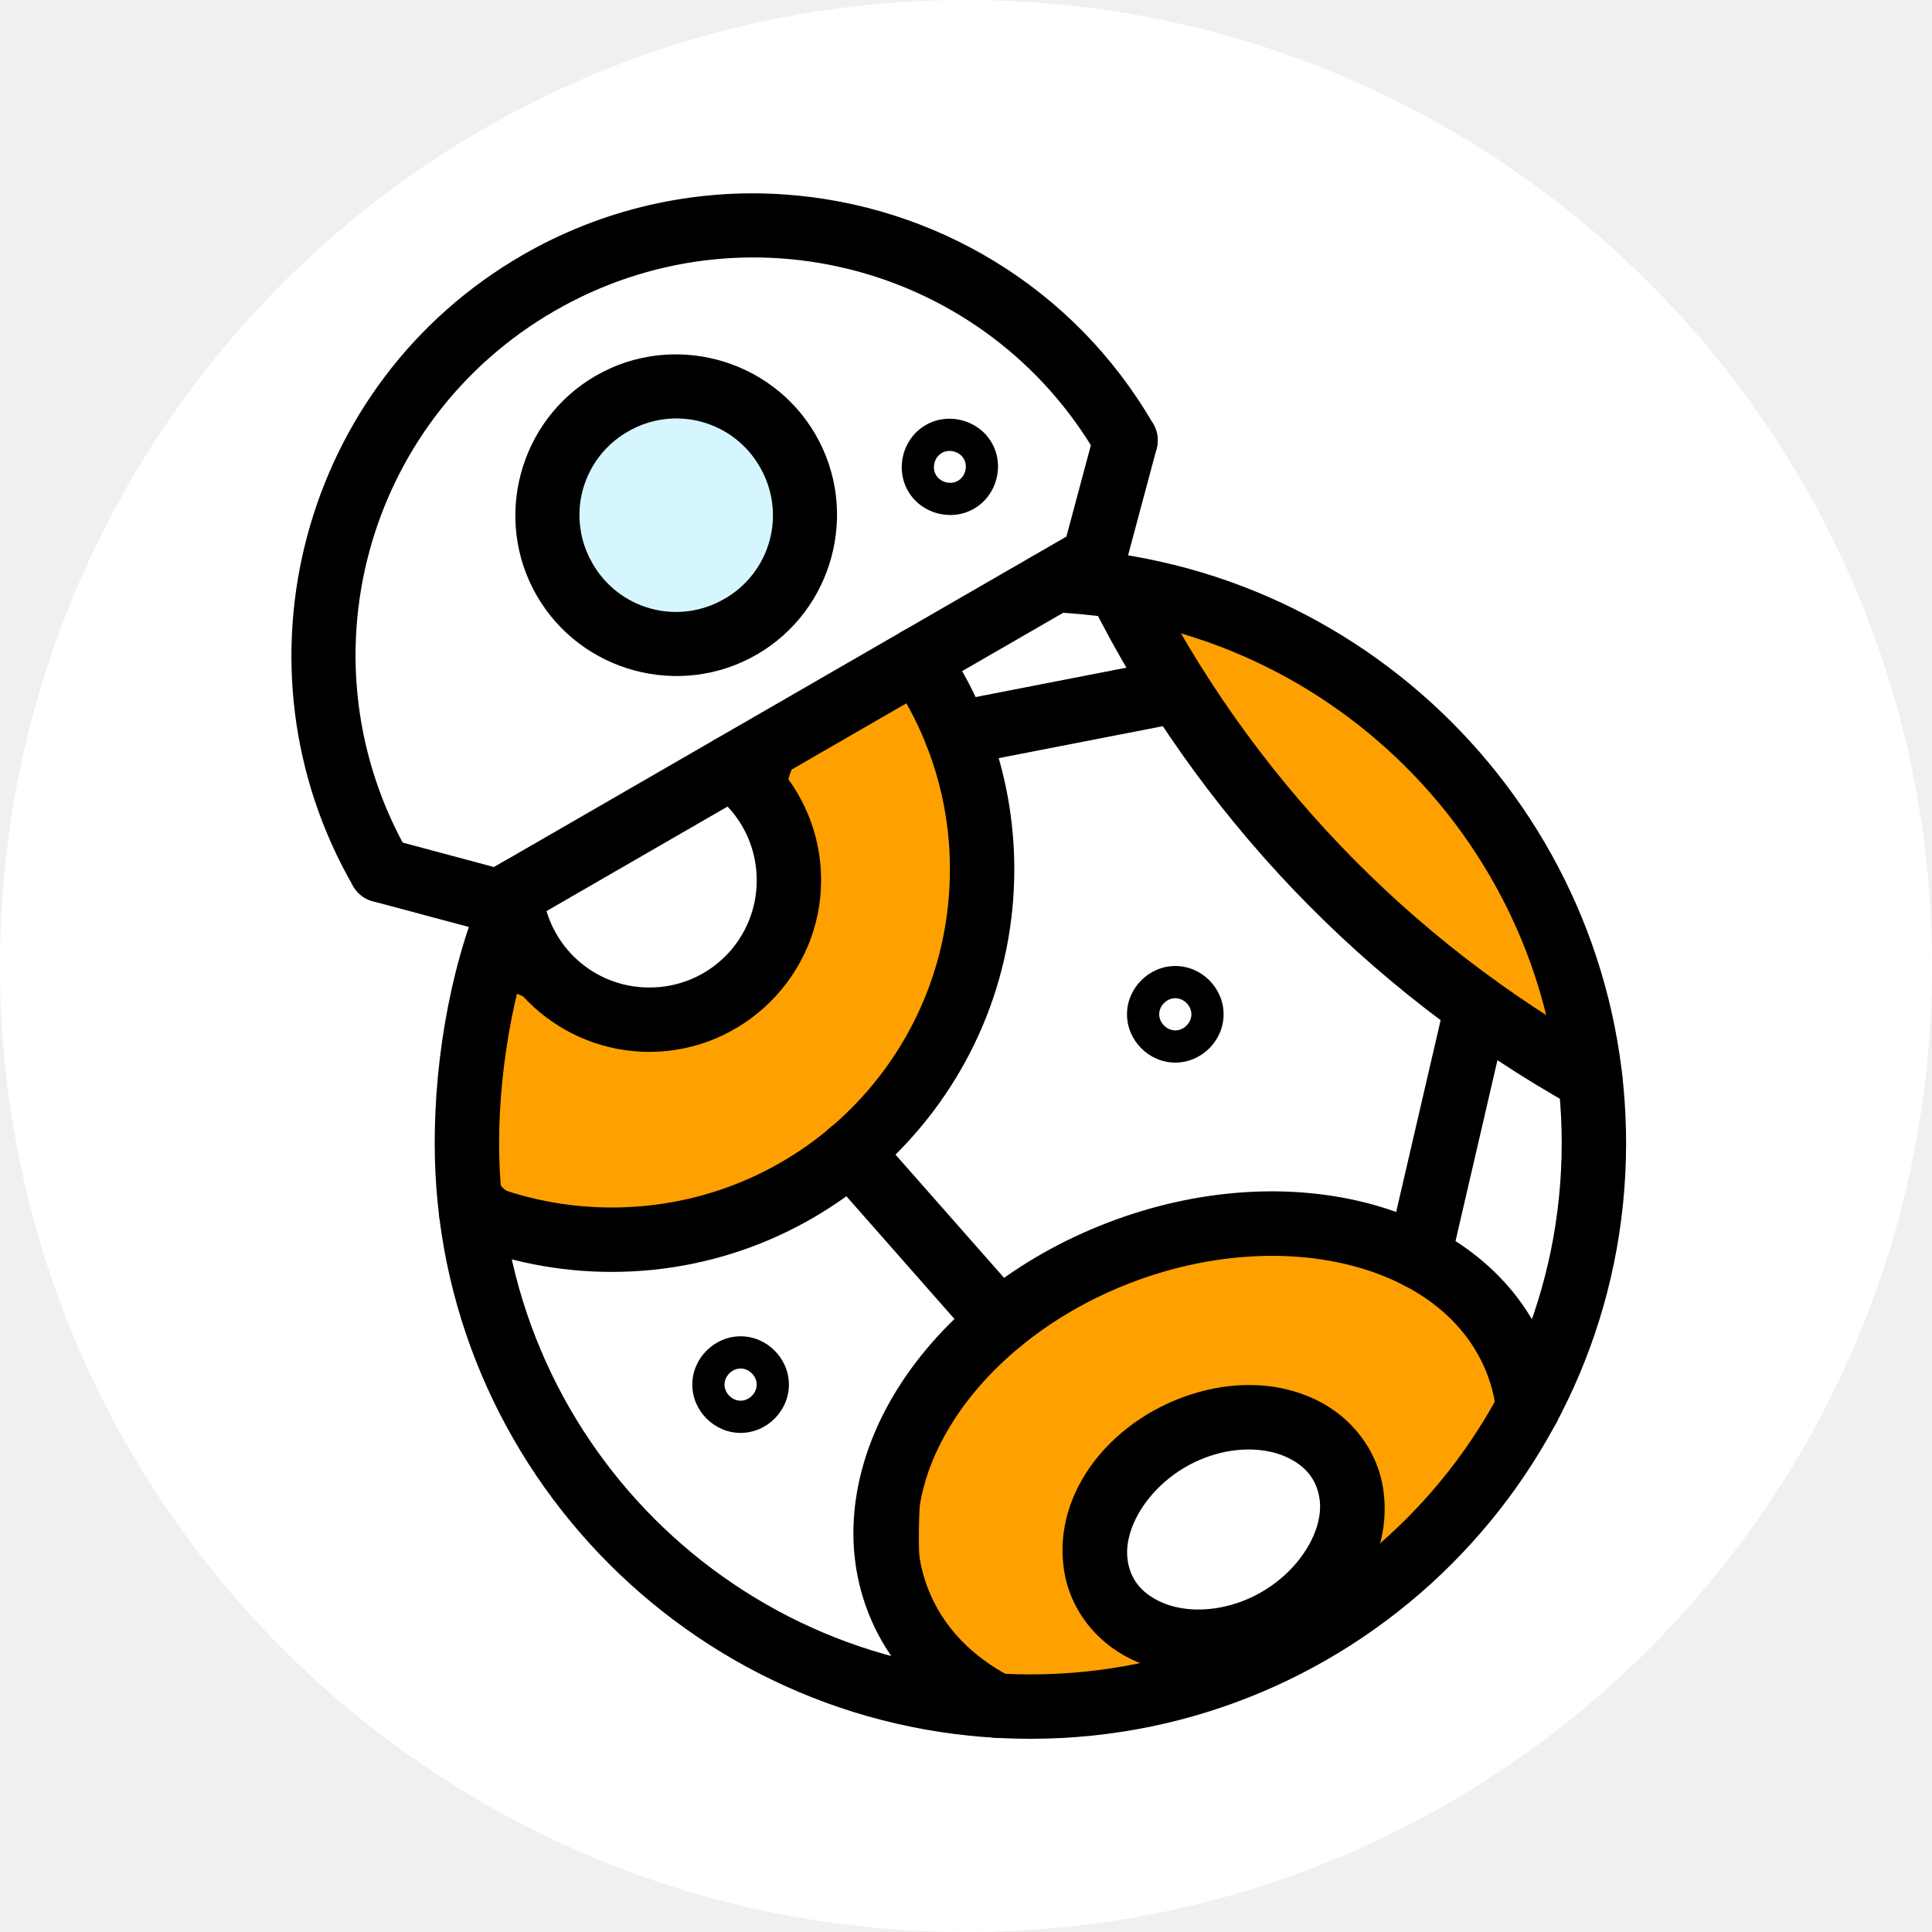
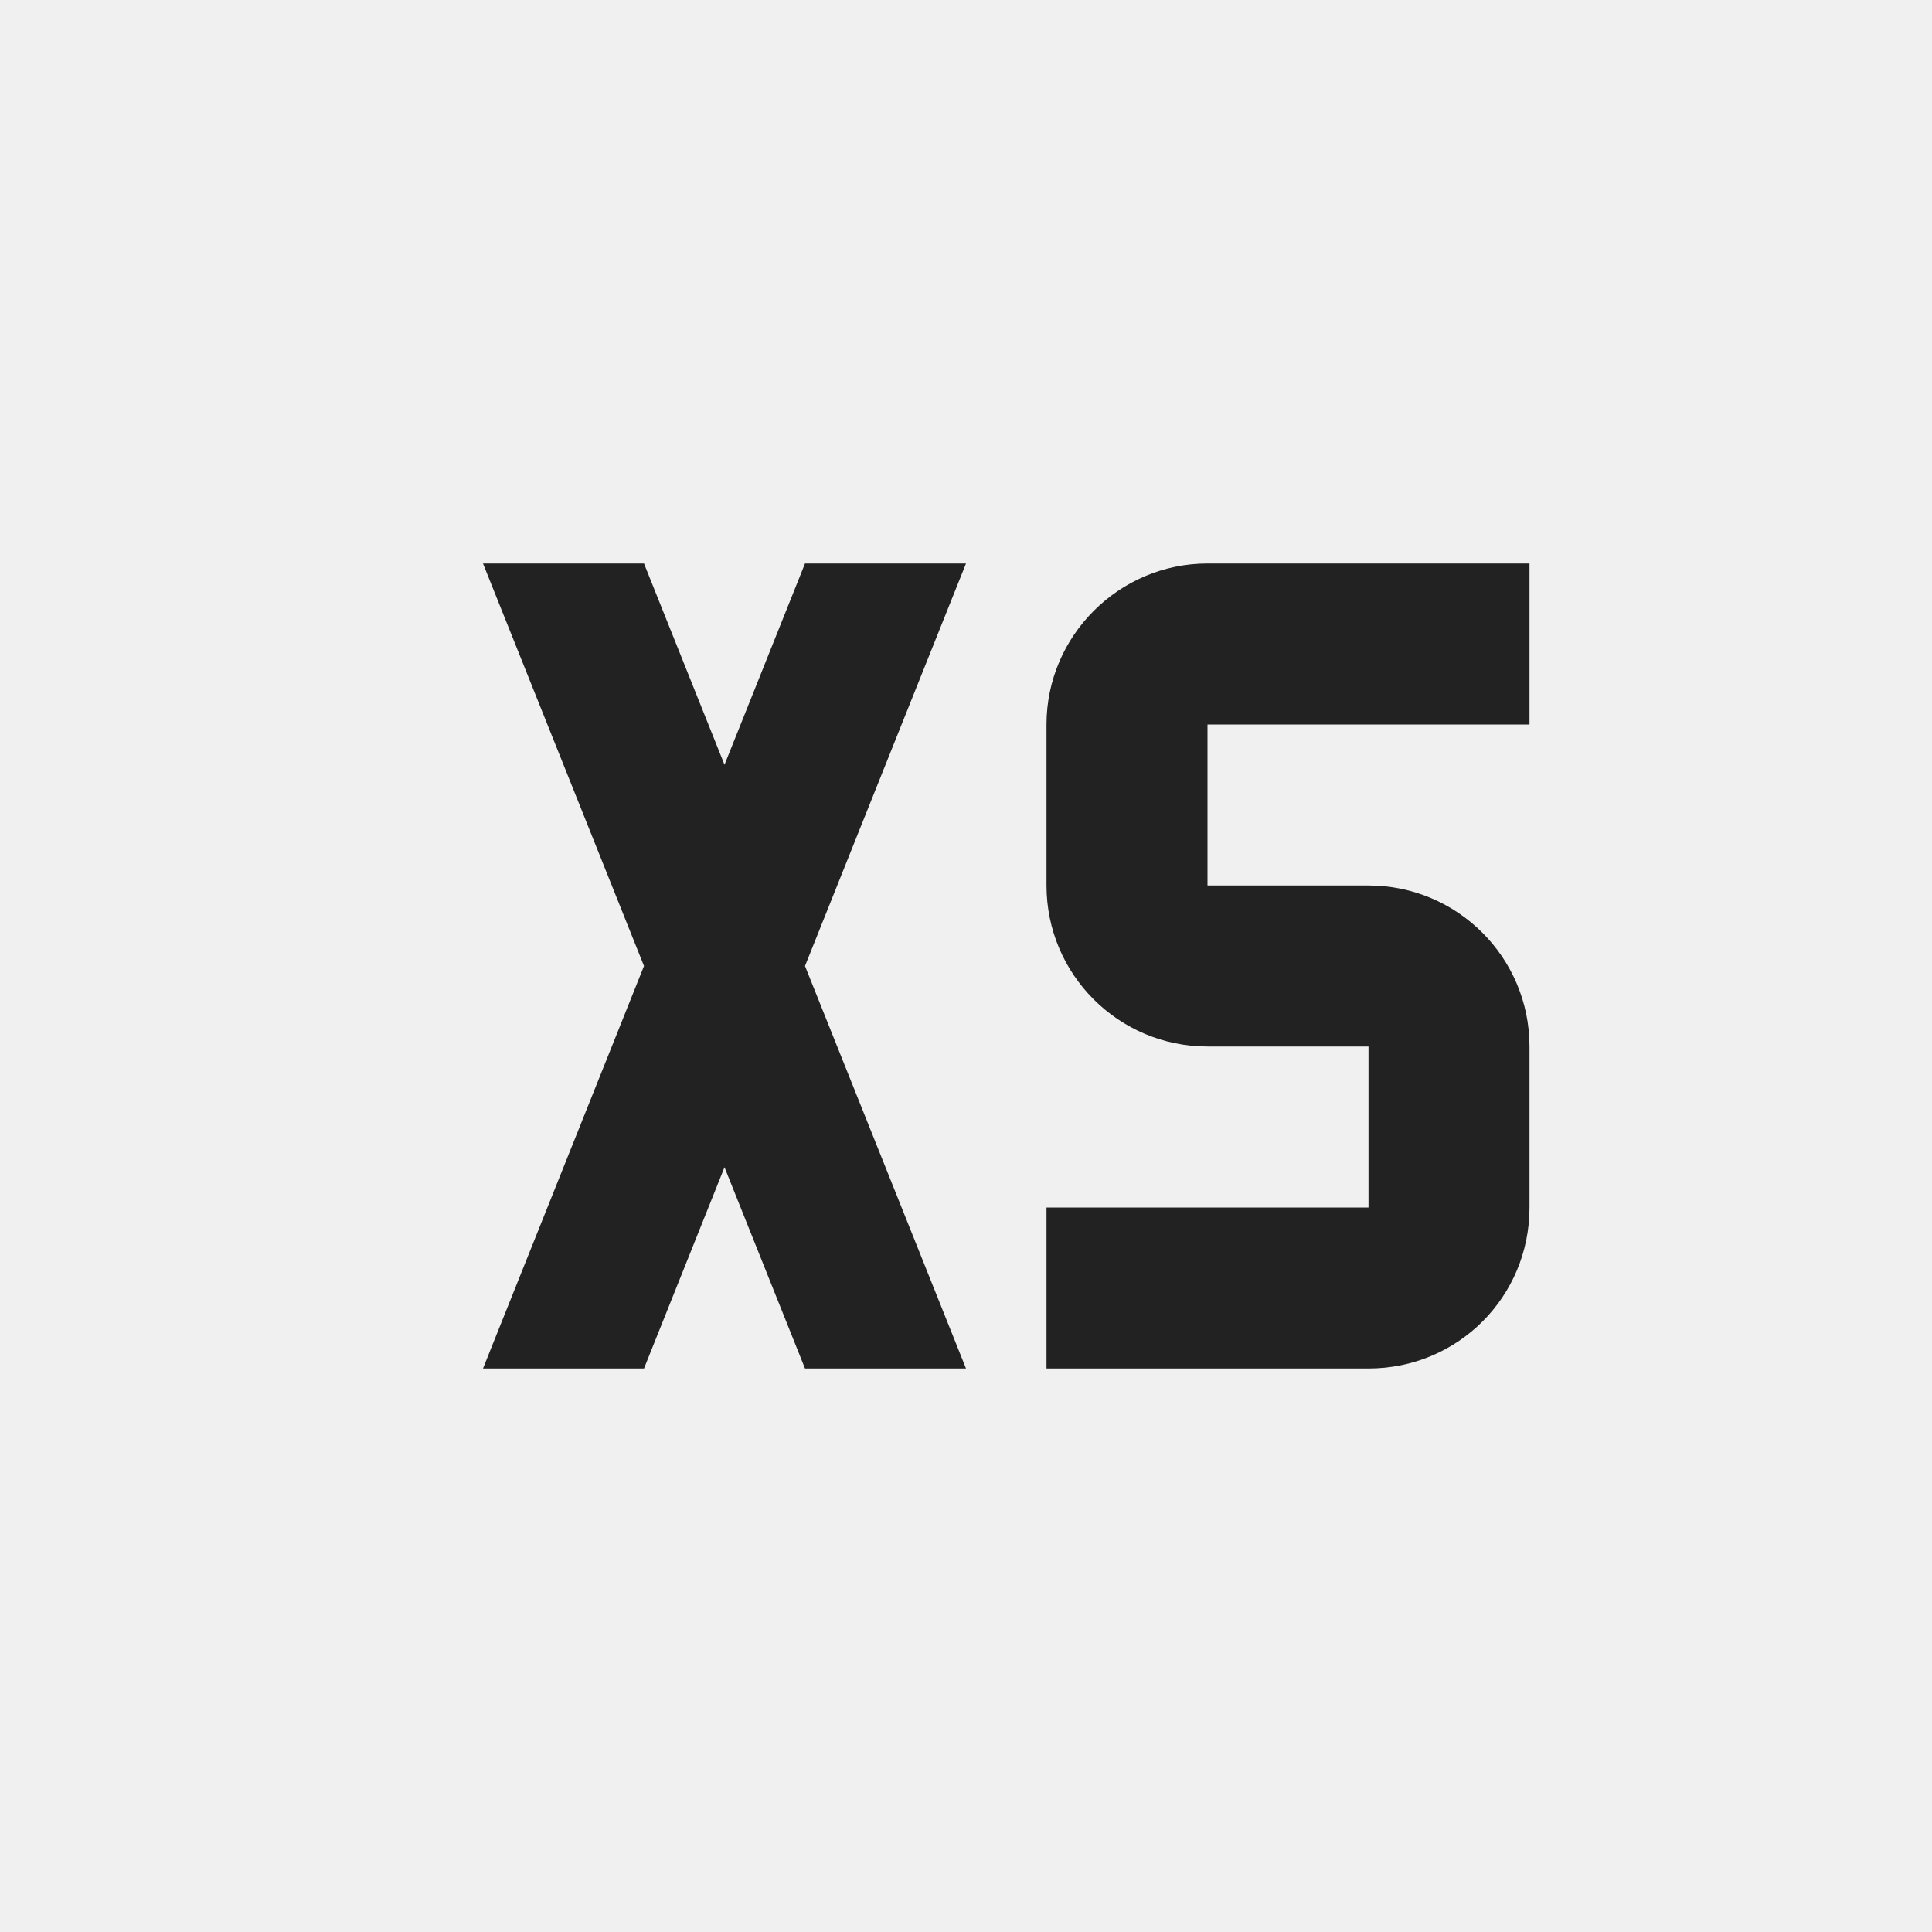
- <svg xmlns="http://www.w3.org/2000/svg" version="1.1" width="1000" height="1000">
-   <g clip-path="url(#SvgjsClipPath1079)">
-     <rect width="1000" height="1000" fill="#ffffff" />
-     <g transform="matrix(8.333333,0,0,8.333333,100,100)">
-       <svg version="1.1" width="96" height="96">
-         <svg xml:space="preserve" width="96" height="96">
-           <path d="M25.8 13.04c1.08-.52 2.64-.84 4.12-.78 1.48.06 2.88.5 4.06 1.3 1.18.8 2.14 1.96 2.7 3.24.56 1.28.72 2.68.52 4.08-.2 1.4-.76 2.8-1.78 3.94-1.02 1.14-2.5 2.02-3.88 2.48-1.38.46-2.66.5-3.86.04-1.2-.46-2.32-1.42-3.16-2.26-.84-.84-1.4-1.56-1.76-2.74-.36-1.18-.52-2.82-.36-4.12.16-1.3.64-2.26 1.18-3.1.54-.84 1.14-1.56 2.22-2.08Z" style="fill:#d5f6ff;stroke-linecap:round;stroke-linejoin:round" />
-           <path d="M29.96 11.262c-1.651-.067-3.32.263-4.595.877-1.274.613-2.045 1.536-2.627 2.441-.581.905-1.147 2.036-1.33 3.518a11.557 11.557 0 0 0 .395 4.533c.411 1.348 1.125 2.271 2.01 3.156.884.885 2.07 1.934 3.51 2.486 1.44.552 2.993.488 4.532-.025 1.54-.513 3.141-1.454 4.311-2.762 1.17-1.307 1.8-2.898 2.023-4.465.224-1.566.046-3.161-.593-4.623a8.665 8.665 0 0 0-3.055-3.666c-1.343-.91-2.928-1.403-4.58-1.47zm-.081 1.998c1.308.053 2.522.44 3.539 1.129a6.76 6.76 0 0 1 2.346 2.812c.48 1.099.623 2.304.447 3.537-.176 1.234-.667 2.442-1.537 3.414-.87.973-2.229 1.793-3.45 2.2-1.22.406-2.227.422-3.187.054s-2.015-1.238-2.81-2.033c-.796-.795-1.202-1.312-1.51-2.324-.309-1.012-.462-2.589-.324-3.707.137-1.119.53-1.907 1.029-2.682.498-.775.927-1.292 1.812-1.719.886-.426 2.337-.734 3.645-.681z" style="stroke-linecap:round;stroke-linejoin:round" />
-           <path d="M61.1 26.18c1.5-.02 4.22.82 6.44 1.76 2.22.94 3.94 1.98 5.52 3.06 1.58 1.08 3.02 2.2 4.44 3.64 1.42 1.44 2.82 3.2 4 4.9 1.18 1.7 2.14 3.34 2.88 5.28.74 1.94 1.26 4.18 1.28 5.62.02 1.44-.46 2.08-1.62 1.98-1.16-.1-3-.94-4.88-2.1-1.88-1.16-3.8-2.64-5.32-4.02-1.52-1.38-2.64-2.66-4.1-4.26-1.46-1.6-3.26-3.52-4.76-5.38-1.5-1.86-2.7-3.66-3.64-5.1-.94-1.44-1.62-2.52-1.82-3.5-.2-.98.08-1.86 1.58-1.88Z" style="fill:#ffa001;stroke-linecap:round;stroke-linejoin:round" />
-           <path d="M61.086 25.18c-.945.012-1.792.353-2.242 1.021-.45.668-.433 1.422-.303 2.059.26 1.274 1.017 2.4 1.961 3.847.944 1.447 2.165 3.278 3.7 5.18 1.533 1.903 3.347 3.836 4.8 5.428 1.453 1.592 2.6 2.903 4.166 4.326a38.668 38.668 0 0 0 5.467 4.13c1.944 1.2 3.77 2.112 5.318 2.245.774.067 1.623-.164 2.12-.783.496-.62.599-1.374.587-2.207-.023-1.666-.57-3.93-1.346-5.963-.775-2.034-1.785-3.754-2.992-5.492-1.207-1.74-2.634-3.537-4.11-5.033-1.474-1.497-2.975-2.662-4.587-3.764-1.612-1.102-3.402-2.184-5.695-3.154-2.293-.971-4.955-1.866-6.844-1.84zm.027 2c1.11-.015 3.89.772 6.037 1.681 2.147.91 3.798 1.907 5.346 2.965 1.548 1.058 2.926 2.132 4.291 3.516 1.365 1.384 2.738 3.106 3.89 4.767 1.154 1.662 2.064 3.22 2.768 5.067.705 1.846 1.198 4.063 1.215 5.277.009.607-.12.894-.148.93-.029.035 0 .074-.387.04-.773-.066-2.624-.834-4.44-1.954a36.969 36.969 0 0 1-5.173-3.908c-1.473-1.338-2.566-2.588-4.033-4.196-1.468-1.608-3.255-3.514-4.721-5.332-1.466-1.817-2.645-3.586-3.58-5.02-.936-1.433-1.538-2.468-1.678-3.154-.07-.343-.013-.519.002-.54.015-.022.056-.132.611-.14z" style="stroke-linecap:round;stroke-linejoin:round" />
-           <path d="M44.26 79.28c-.1 1.28-.22 3.12-.18 4.94.04 1.82.24 3.62.66 4.94.42 1.32 1.06 2.16 2.06 2.84 1 .68 2.36 1.2 3.22 1.44.86.24 1.22.2 2.18.08.96-.12 2.52-.32 3.78-.38 1.26-.06 2.22.02 3.2-.26s1.98-.92 1.76-1.76c-.22-.84-1.66-1.88-2.72-2.9-1.06-1.02-1.74-2.02-1.94-3.22-.2-1.2.08-2.6.6-3.76.52-1.16 1.28-2.08 2.32-2.78 1.04-.7 2.36-1.18 3.68-1.48 1.32-.3 2.64-.42 3.82-.34 1.18.08 2.22.36 3 1 .78.64 1.3 1.64 1.66 2.78.36 1.14.56 2.42.48 3.5-.08 1.08-.44 1.96-.02 2.18.42.22 1.62-.22 2.76-.94 1.14-.72 2.22-1.72 3.2-2.64.98-.92 1.86-1.76 2.54-2.72.68-.96 1.16-2.04 1.54-3.04.38-1 .66-1.92.66-2.8 0-.88-.28-1.72-.98-2.84-.7-1.12-1.82-2.52-3.12-3.52s-2.78-1.6-4.48-2.08c-1.7-.48-3.62-.84-5.54-1.04-1.92-.2-3.84-.24-5.62-.02-1.78.22-3.42.7-5.08 1.32-1.66.62-3.34 1.38-4.72 2.28-1.38.9-2.46 1.94-3.54 2.86-1.08.92-2.16 1.72-2.98 2.64-.82.92-1.38 1.96-1.7 2.84-.32.88-.4 1.6-.5 2.88Z" style="fill:#ffa001;stroke-linecap:round;stroke-linejoin:round" />
-           <path d="M62.658 63.467c-1.881.232-3.605.74-5.308 1.377-1.704.636-3.441 1.417-4.916 2.379-1.476.962-2.596 2.043-3.643 2.935-1.047.892-2.16 1.706-3.078 2.737a9.909 9.909 0 0 0-1.893 3.164c-.361.994-.455 1.85-.556 3.142-.101 1.292-.225 3.162-.184 5.041.041 1.879.235 3.738.707 5.22.472 1.484 1.299 2.58 2.451 3.364 1.153.784 2.557 1.31 3.514 1.576.957.267 1.609.23 2.572.11.964-.12 2.51-.316 3.703-.373 1.194-.057 2.234.044 3.428-.297.597-.17 1.2-.432 1.711-.877.511-.445.962-1.258.742-2.098-.22-.84-.768-1.327-1.326-1.855-.558-.529-1.179-1.041-1.668-1.512-.979-.942-1.494-1.738-1.648-2.664-.155-.926.075-2.18.527-3.188s1.074-1.76 1.965-2.359c.89-.6 2.108-1.053 3.344-1.334 1.235-.28 2.468-.388 3.53-.316 1.063.072 1.88.319 2.434.773.554.454 1.013 1.272 1.34 2.309.328 1.036.502 2.225.436 3.125-.034.45-.134.897-.192 1.363-.029.233-.058.473 0 .791.059.318.306.777.705.986.4.21.729.188 1.026.155.297-.034.582-.11.879-.213a9.273 9.273 0 0 0 1.853-.922c1.253-.791 2.368-1.833 3.352-2.756.984-.923 1.916-1.804 2.672-2.871.756-1.068 1.264-2.226 1.658-3.264.394-1.038.725-2.062.725-3.154s-.376-2.162-1.131-3.371c-.756-1.21-1.922-2.678-3.36-3.783-1.437-1.106-3.054-1.75-4.818-2.248a34.503 34.503 0 0 0-5.707-1.073c-1.975-.205-3.964-.252-5.846-.02zm.244 1.986c1.679-.207 3.53-.173 5.395.022 1.865.194 3.735.545 5.371 1.007 1.636.462 2.98 1.016 4.143 1.91 1.162.895 2.236 2.227 2.88 3.258.645 1.031.829 1.643.829 2.31 0 .669-.229 1.482-.594 2.444-.366.962-.818 1.966-1.422 2.819-.604.852-1.432 1.651-2.408 2.568-.977.917-2.021 1.874-3.05 2.523-.478.303-.96.532-1.347.676.05-.296.107-.566.139-.996.093-1.26-.13-2.631-.524-3.875-.392-1.243-.974-2.426-1.98-3.252-1.006-.826-2.269-1.136-3.566-1.224-1.298-.088-2.705.042-4.11.36-1.404.32-2.826.827-4.015 1.628a7.494 7.494 0 0 0-2.676 3.2c-.588 1.31-.92 2.86-.674 4.333.246 1.474 1.093 2.68 2.234 3.777.571.55 1.198 1.065 1.68 1.522a5.2 5.2 0 0 1 .766.91s.06-.073-.12.082c-.178.155-.564.354-.947.463-.766.219-1.648.16-2.974.223-1.327.063-2.9.267-3.856.386-.956.12-1.024.162-1.787-.05-.763-.213-2.078-.727-2.926-1.303-.847-.576-1.301-1.16-1.67-2.317-.368-1.157-.574-2.898-.613-4.66-.039-1.761.079-3.572.178-4.84.099-1.267.163-1.85.441-2.615a8.059 8.059 0 0 1 1.508-2.517c.721-.81 1.768-1.596 2.88-2.543 1.114-.948 2.154-1.946 3.438-2.784 1.285-.837 2.91-1.578 4.526-2.181 1.616-.604 3.173-1.056 4.851-1.264z" style="stroke-linecap:round;stroke-linejoin:round" />
-           <path d="M18.74 49.84c-.66 1.64-1.18 5.36-1.3 7.92-.12 2.56.16 3.96 1.28 4.9 1.12.94 3.08 1.42 5.2 1.6 2.12.18 4.4.06 6.18-.12 1.78-.18 3.06-.42 4.72-1.06 1.66-.64 3.7-1.68 5.28-2.84s2.7-2.44 3.72-3.8c1.02-1.36 1.94-2.8 2.7-4.42.76-1.62 1.36-3.42 1.72-5.3.36-1.88.48-3.84.42-5.7-.06-1.86-.3-3.62-.58-5.1-.28-1.48-.6-2.68-1.04-3.74-.44-1.06-1-1.98-2.32-2.08-1.32-.1-3.4.62-4.94 1.52-1.54.9-2.54 1.98-3.14 3-.6 1.02-.8 1.98-.8 2.88 0 .9.2 1.74.34 2.92s.22 2.7 0 4.12-.74 2.74-1.68 3.82c-.94 1.08-2.3 1.92-3.64 2.42-1.34.5-2.66.66-4.04.42-1.38-.24-2.82-.88-3.8-1.3-.98-.42-1.5-.62-2.16-.94-.66-.32-1.46-.76-2.12.88Z" style="fill:#ffa001;stroke-linecap:round;stroke-linejoin:round" />
-           <path d="M44.795 29.104c-1.76-.134-3.842.671-5.52 1.652-1.678.98-2.808 2.185-3.498 3.357a6.61 6.61 0 0 0-.937 3.387c0 1.048.214 1.913.347 3.037.134 1.125.202 2.573.004 3.85-.197 1.277-.65 2.403-1.445 3.316-.795.914-2.032 1.692-3.236 2.14-1.204.45-2.318.58-3.518.372-1.2-.209-2.586-.81-3.578-1.235-.992-.425-1.495-.618-2.117-.92-.311-.15-.849-.504-1.647-.384-.797.12-1.444.812-1.838 1.79-.787 1.958-1.246 5.597-1.37 8.247-.063 1.325-.032 2.4.203 3.346.234.946.717 1.766 1.433 2.367 1.432 1.201 3.54 1.642 5.758 1.83 2.218.188 4.544.063 6.365-.121 1.821-.184 3.236-.45 4.979-1.121 1.742-.672 3.83-1.733 5.511-2.967 1.682-1.234 2.878-2.608 3.928-4.008 1.05-1.4 2.012-2.899 2.807-4.594a23.527 23.527 0 0 0 1.797-5.537c.376-1.966.5-3.994.437-5.92a34.493 34.493 0 0 0-.598-5.254c-.287-1.52-.622-2.789-1.1-3.937-.237-.574-.526-1.184-1.03-1.71a3.317 3.317 0 0 0-2.137-.983zm-.15 1.994c.44.033.628.15.843.375.216.224.428.604.63 1.09.403.971.707 2.102.98 3.542.272 1.44.504 3.153.562 4.948.058 1.794-.059 3.684-.402 5.478a21.571 21.571 0 0 1-1.643 5.065c-.725 1.545-1.606 2.924-2.595 4.244-.99 1.32-2.033 2.508-3.512 3.594-1.479 1.085-3.47 2.104-5.047 2.712-1.577.609-2.722.823-4.461.999-1.74.175-3.974.29-5.996.119-2.023-.172-3.832-.691-4.64-1.37-.405-.339-.622-.687-.778-1.316-.156-.629-.204-1.536-.147-2.771.116-2.47.697-6.271 1.229-7.594.266-.662.349-.569.281-.559-.067.01.126.036.475.205.698.339 1.235.545 2.203.96.968.414 2.461 1.095 4.021 1.367 1.56.27 3.085.082 4.561-.47 1.476-.55 2.96-1.454 4.045-2.7 1.085-1.247 1.672-2.76 1.914-4.323.242-1.563.152-3.155.006-4.39-.147-1.236-.334-2.051-.334-2.803 0-.752.152-1.506.662-2.373.51-.867 1.381-1.825 2.783-2.645 1.402-.819 3.479-1.451 4.36-1.384z" style="stroke-linecap:round;stroke-linejoin:round" />
-           <path d="M36.781.082A28.534 28.534 0 0 0 20.443 3.85C6.74 11.76 2.028 29.343 9.94 43.047a2 2 0 0 0 2.733.73 2 2 0 0 0 .732-2.73c-6.83-11.832-2.792-26.904 9.04-33.734C34.274.481 49.344 4.52 56.175 16.352a2 2 0 0 0 2.732.732 2 2 0 0 0 .733-2.732C54.696 5.786 45.973.735 36.78.082Z" style="stroke-linecap:round;stroke-linejoin:round;stroke-miterlimit:10" />
-           <path d="M58.426 13.42a2 2 0 0 0-2.45 1.414l-1.74 6.494-35.554 20.526-6.493-1.74a2 2 0 0 0-2.449 1.415 2 2 0 0 0 1.414 2.45l7.293 1.953a2 2 0 0 0 1.518-.2l36.988-21.355a2 2 0 0 0 .934-1.215l1.953-7.293a2 2 0 0 0-1.414-2.45z" style="stroke-linecap:round;stroke-linejoin:round;stroke-miterlimit:10" />
-           <path d="M30 10.002c-5.499 0-9.998 4.5-9.998 9.998 0 5.499 4.5 9.998 9.998 9.998 5.499 0 9.998-4.5 9.998-9.998 0-5.499-4.5-9.998-9.998-9.998zm0 4A5.967 5.967 0 0 1 35.998 20 5.967 5.967 0 0 1 30 25.998 5.967 5.967 0 0 1 24.002 20 5.967 5.967 0 0 1 30 14.002z" style="stroke-linecap:round;stroke-miterlimit:10" transform="rotate(-30 30 20.001)" />
-           <path d="M47 14c-1.633 0-3 1.367-3 3s1.367 3 3 3 3-1.367 3-3-1.367-3-3-3zm0 2c.529 0 1 .471 1 1s-.471 1-1 1-1-.471-1-1 .471-1 1-1z" style="stroke-linecap:round;stroke-linejoin:round;stroke-miterlimit:10" transform="rotate(-30 46.996 17.002)" />
-           <path d="M61 48c-1.633 0-3 1.367-3 3s1.367 3 3 3 3-1.367 3-3-1.367-3-3-3zm0 2c.529 0 1 .471 1 1s-.471 1-1 1-1-.471-1-1 .471-1 1-1zM34 71c-1.633 0-3 1.367-3 3s1.367 3 3 3 3-1.367 3-3-1.367-3-3-3zm0 2c.529 0 1 .471 1 1s-.471 1-1 1-1-.471-1-1 .471-1 1-1z" style="stroke-linecap:round;stroke-linejoin:round;stroke-miterlimit:10" />
-           <path d="M53.768 22.041a2 2 0 0 0-2.092 1.904 2 2 0 0 0 1.902 2.092C71.084 26.861 85 41.281 85 59c0 18.25-14.75 33-33 33S19 77.25 19 59c0-4.978 1.08-10.753 2.982-14.854a2 2 0 0 0-.97-2.656 2 2 0 0 0-2.657.973C16.106 47.309 15 53.468 15 59c0 20.41 16.59 37 37 37s37-16.59 37-37c0-19.819-15.632-36.037-35.232-36.959Z" style="stroke-linecap:round;stroke-linejoin:round;stroke-miterlimit:10" />
-           <path d="M56.613 22.64a2 2 0 0 0-.894 2.684A73.815 73.815 0 0 0 85.8 56.764a2 2 0 0 0 2.72-.776 2 2 0 0 0-.775-2.72 69.828 69.828 0 0 1-28.45-29.733 2 2 0 0 0-2.683-.894zM65.248 62.055c-2.785.185-5.66.811-8.5 1.908-5.678 2.193-10.198 5.876-12.935 10.195-2.738 4.32-3.683 9.396-1.89 13.99h-.001c1.302 3.34 3.862 5.915 7.04 7.565a2 2 0 0 0 2.698-.854 2 2 0 0 0-.853-2.697c-2.463-1.278-4.243-3.12-5.159-5.467-1.261-3.231-.672-6.9 1.543-10.396 2.215-3.496 6.065-6.698 10.998-8.604 4.934-1.905 9.949-2.129 13.96-1.035 4.01 1.094 6.941 3.413 8.203 6.645.297.762.488 1.542.582 2.341a2 2 0 0 0 2.218 1.752 2 2 0 0 0 1.754-2.218 13.444 13.444 0 0 0-.83-3.33c-1.793-4.595-5.93-7.7-10.875-9.05-2.473-.674-5.168-.93-7.953-.745zM43.836 27.34a2 2 0 0 0-.516 2.781A20.876 20.876 0 0 1 47 42c0 11.621-9.379 21-21 21-2.829 0-5.517-.557-7.975-1.566a2 2 0 0 0-2.609 1.09 2 2 0 0 0 1.09 2.61A24.951 24.951 0 0 0 26 67c13.783 0 25-11.217 25-25 0-5.24-1.62-10.124-4.383-14.145a2 2 0 0 0-2.781-.515z" style="stroke-linecap:round;stroke-linejoin:round;stroke-miterlimit:10" />
-           <path d="M39.512 58.076a2 2 0 0 0-.178 2.822l9.266 10.52a2 2 0 0 0 2.822.178 2 2 0 0 0 .18-2.823l-9.268-10.517a2 2 0 0 0-2.822-.18zM80.178 48.586a2 2 0 0 0-2.4 1.496l-3.602 15.533a2 2 0 0 0 1.496 2.4 2 2 0 0 0 2.4-1.495l3.602-15.534a2 2 0 0 0-1.496-2.4zM60.783 28.92l-13.762 2.682a2 2 0 0 0-1.58 2.345 2 2 0 0 0 2.346 1.58l13.762-2.68a2 2 0 0 0 1.58-2.345 2 2 0 0 0-2.346-1.582zM33.115 33.678a2 2 0 0 0-1.306.799 2 2 0 0 0 .441 2.793A6.64 6.64 0 0 1 35 42.668a6.637 6.637 0 0 1-6.668 6.666 6.644 6.644 0 0 1-6.629-5.97 2 2 0 0 0-2.195-1.784 2 2 0 0 0-1.785 2.195c.554 5.367 5.115 9.559 10.609 9.559C34.2 53.334 39 48.534 39 42.668c0-3.535-1.733-6.695-4.396-8.633a2 2 0 0 0-1.489-.357zM66.297 74.05c-1.24-.084-2.543.051-3.848.417-5.22 1.463-9.119 6.102-8.361 11.058.38 2.478 2.015 4.474 4.137 5.514 2.122 1.04 4.716 1.225 7.326.494 5.22-1.463 9.119-6.102 8.361-11.058-.379-2.478-2.013-4.474-4.135-5.514a9.337 9.337 0 0 0-3.48-.91zm-.28 3.995c.762.052 1.44.234 1.999.508 1.115.547 1.762 1.357 1.941 2.527.358 2.342-1.942 5.608-5.486 6.602-1.771.495-3.371.312-4.487-.235-1.115-.547-1.764-1.357-1.943-2.527h.002c-.358-2.341 1.941-5.608 5.484-6.602a7.383 7.383 0 0 1 2.49-.273z" style="stroke-linecap:round;stroke-linejoin:round;stroke-miterlimit:10" />
-         </svg>
-       </svg>
-     </g>
-   </g>
-   <defs>
-     <clipPath id="SvgjsClipPath1079">
-       <rect width="1000" height="1000" x="0" y="0" rx="500" ry="500" />
-     </clipPath>
-   </defs>
+ <svg xmlns="http://www.w3.org/2000/svg" version="1.1" width="24" height="24">
+   <svg viewBox="0 0 24 24">
+     <svg fill="#222" viewBox="0 0 24 24">
+       <path d="M6 7h2l1 2.5L10 7h2l-2 5 2 5h-2l-1-2.5L8 17H6l2-5-2-5m9 0h4v2h-4v2h2a2 2 0 0 1 2 2v2c0 1.11-.89 2-2 2h-4v-2h4v-2h-2a2 2 0 0 1-2-2V9c0-1.1.9-2 2-2Z" />
+     </svg>
+     <style>@media (prefers-color-scheme:light){:root{filter:none}}@media (prefers-color-scheme:dark){:root{filter:contrast(.385) brightness(4.5)}}</style>
+   </svg>
+   <style>@media (prefers-color-scheme: light) { :root { filter: none; } }
+ @media (prefers-color-scheme: dark) { :root { filter: invert(100%); } }
+ </style>
</svg>
